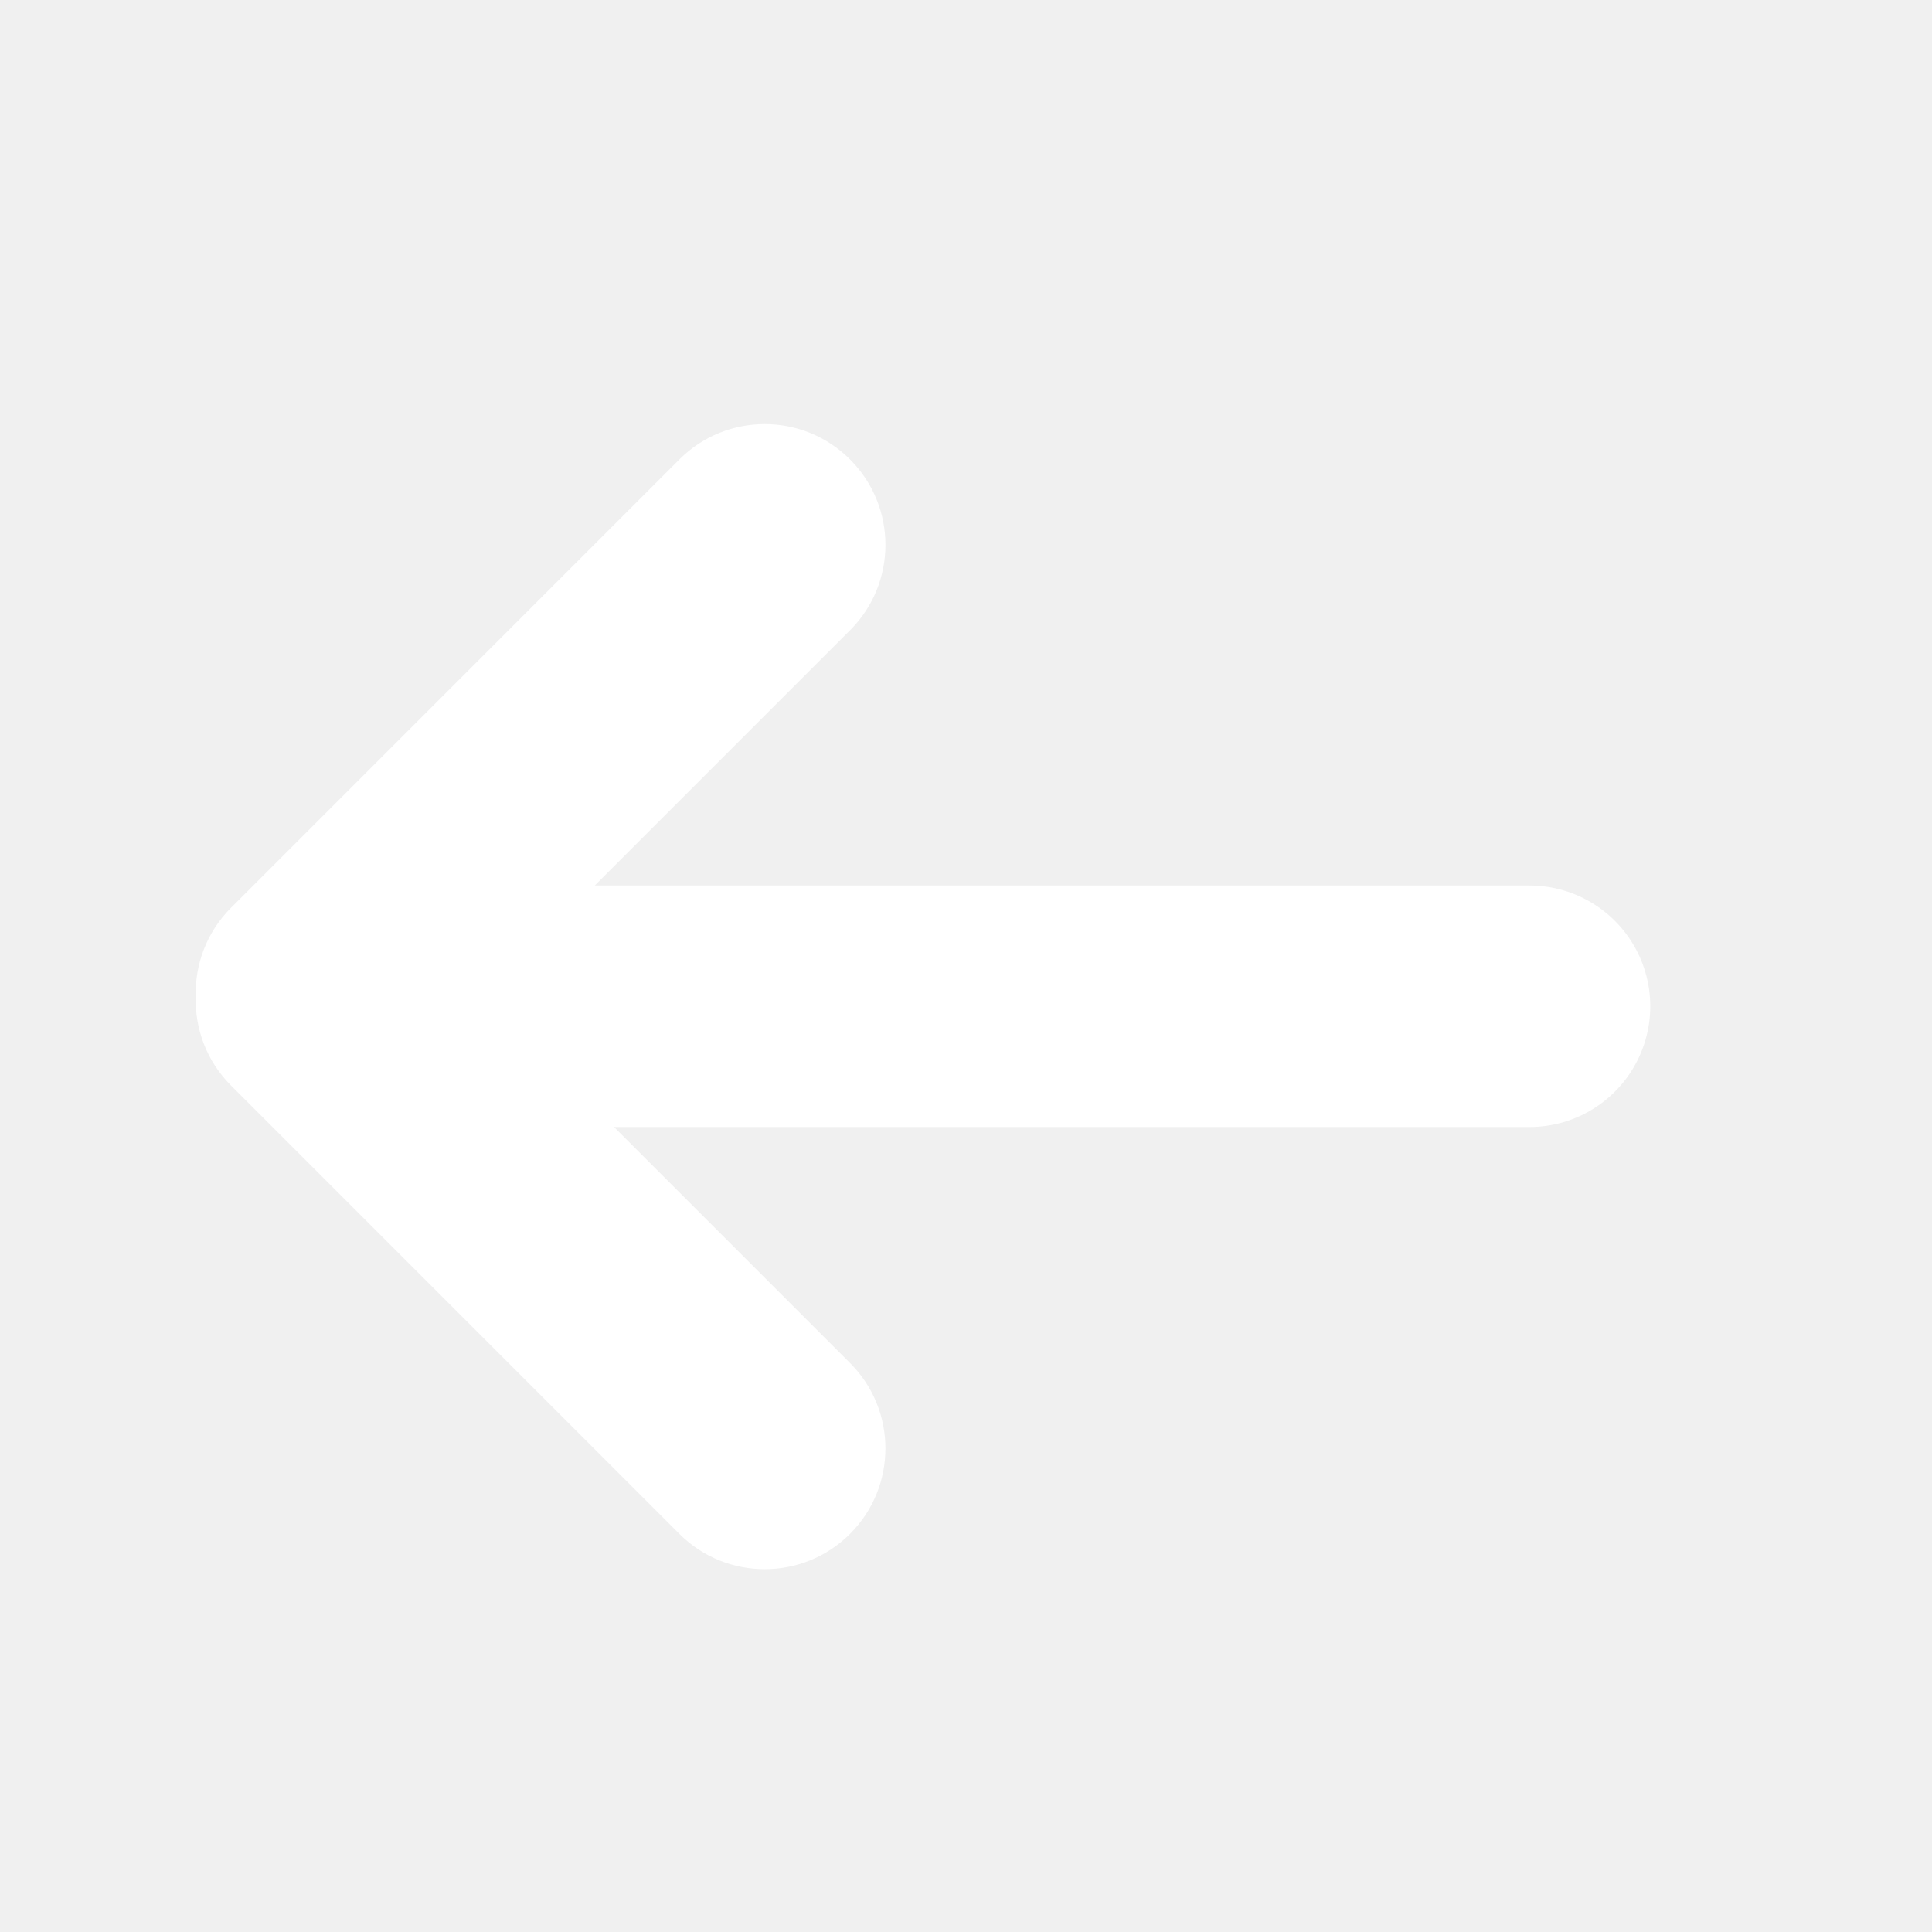
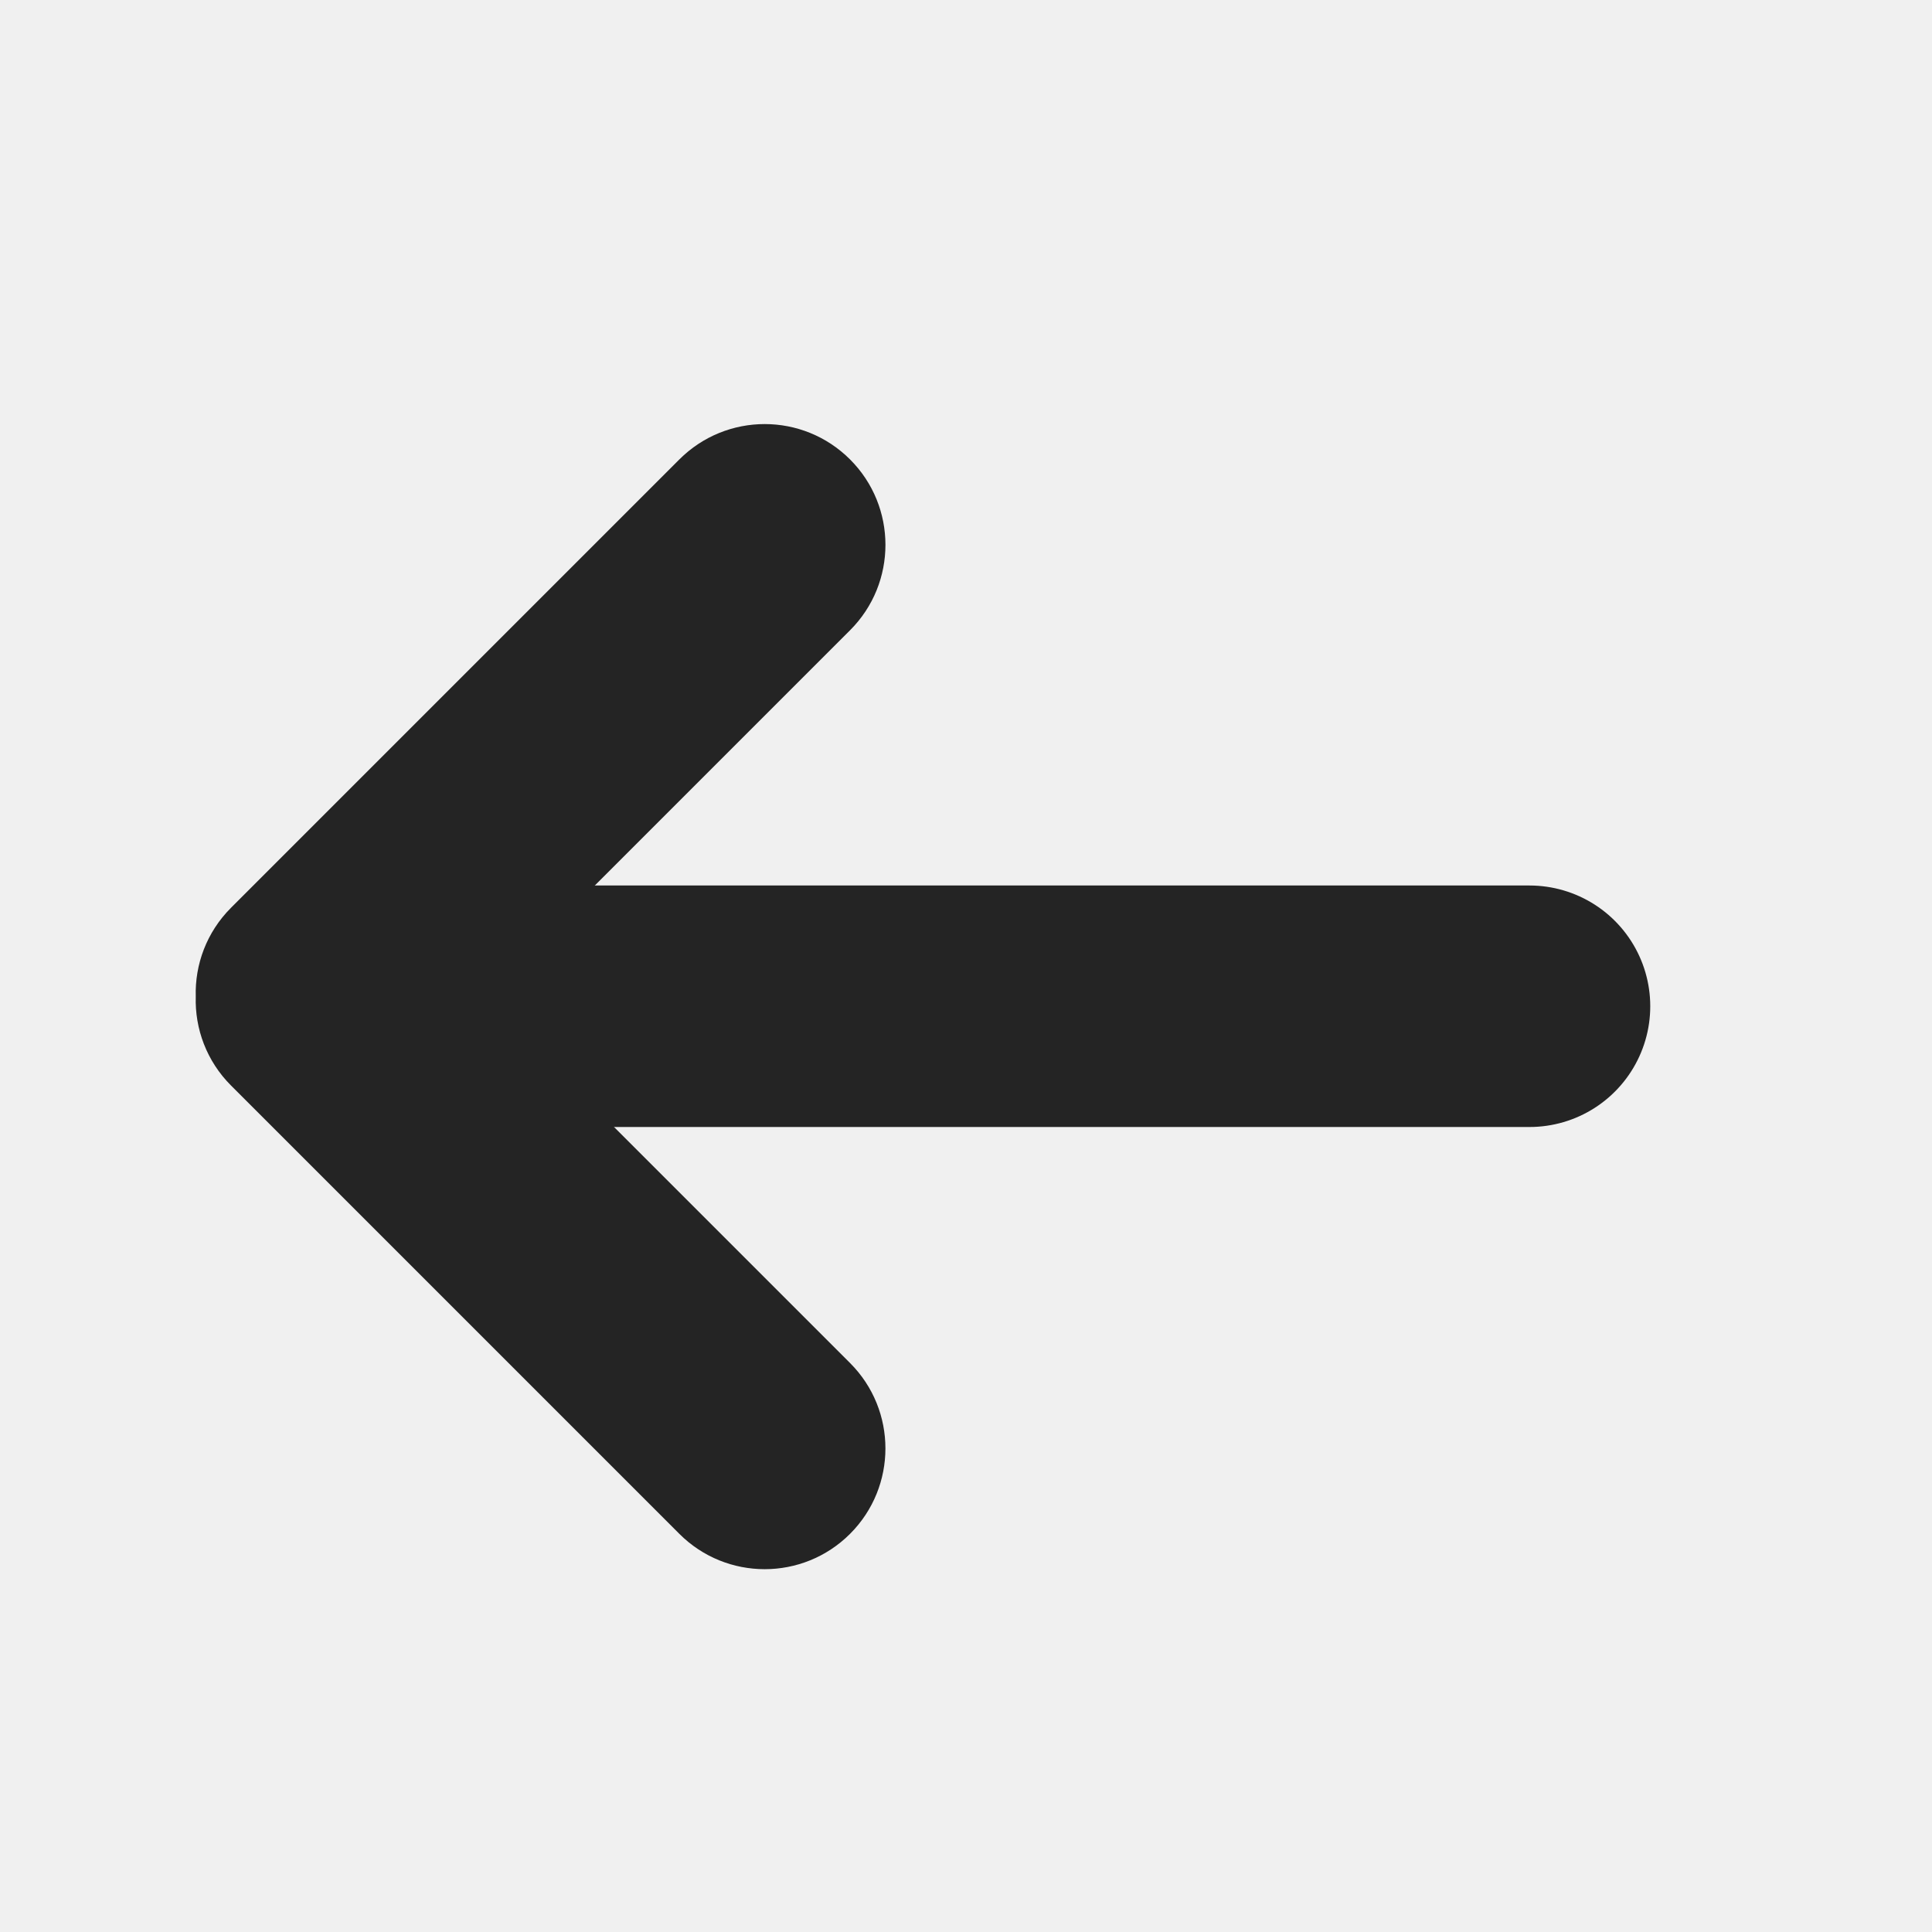
<svg xmlns="http://www.w3.org/2000/svg" width="24px" height="24px" viewBox="0 0 24 24" version="1.1">
  <defs />
  <g id="icon-menu-back" stroke="none" stroke-width="1" fill="none" fill-rule="evenodd">
-     <g id="Group" transform="translate(4, 11)" stroke="#fff" stroke-linecap="round" stroke-width="3">
+     <g id="Group" transform="translate(4, 11)" stroke="#242424" stroke-linecap="round" stroke-width="3">
      <path d="M1,1.5 L15,1.5" id="Line-2" />
    </g>
-     <path d="M4.502,17.378 C4.212,17.105 4.031,16.717 4.031,16.287 L4.031,8.412 C4.031,7.583 4.702,6.912 5.531,6.912 C6.359,6.912 7.031,7.583 7.031,8.412 L7.031,14.849 L13.468,14.849 C14.296,14.849 14.968,15.521 14.968,16.349 C14.968,17.178 14.296,17.849 13.468,17.849 L5.593,17.849 C5.163,17.849 4.775,17.668 4.502,17.378 Z" id="Combined-Shape" fill="#fff" transform="translate(9.499268, 12.38037) rotate(-315) translate(-9.499268, -12.38037) " />
+     <path d="M4.502,17.378 C4.212,17.105 4.031,16.717 4.031,16.287 L4.031,8.412 C4.031,7.583 4.702,6.912 5.531,6.912 C6.359,6.912 7.031,7.583 7.031,8.412 L7.031,14.849 L13.468,14.849 C14.296,14.849 14.968,15.521 14.968,16.349 C14.968,17.178 14.296,17.849 13.468,17.849 L5.593,17.849 C5.163,17.849 4.775,17.668 4.502,17.378 Z" id="Combined-Shape" fill="#242424" transform="translate(9.499268, 12.38037) rotate(-315) translate(-9.499268, -12.38037) " />
  </g>
</svg>
